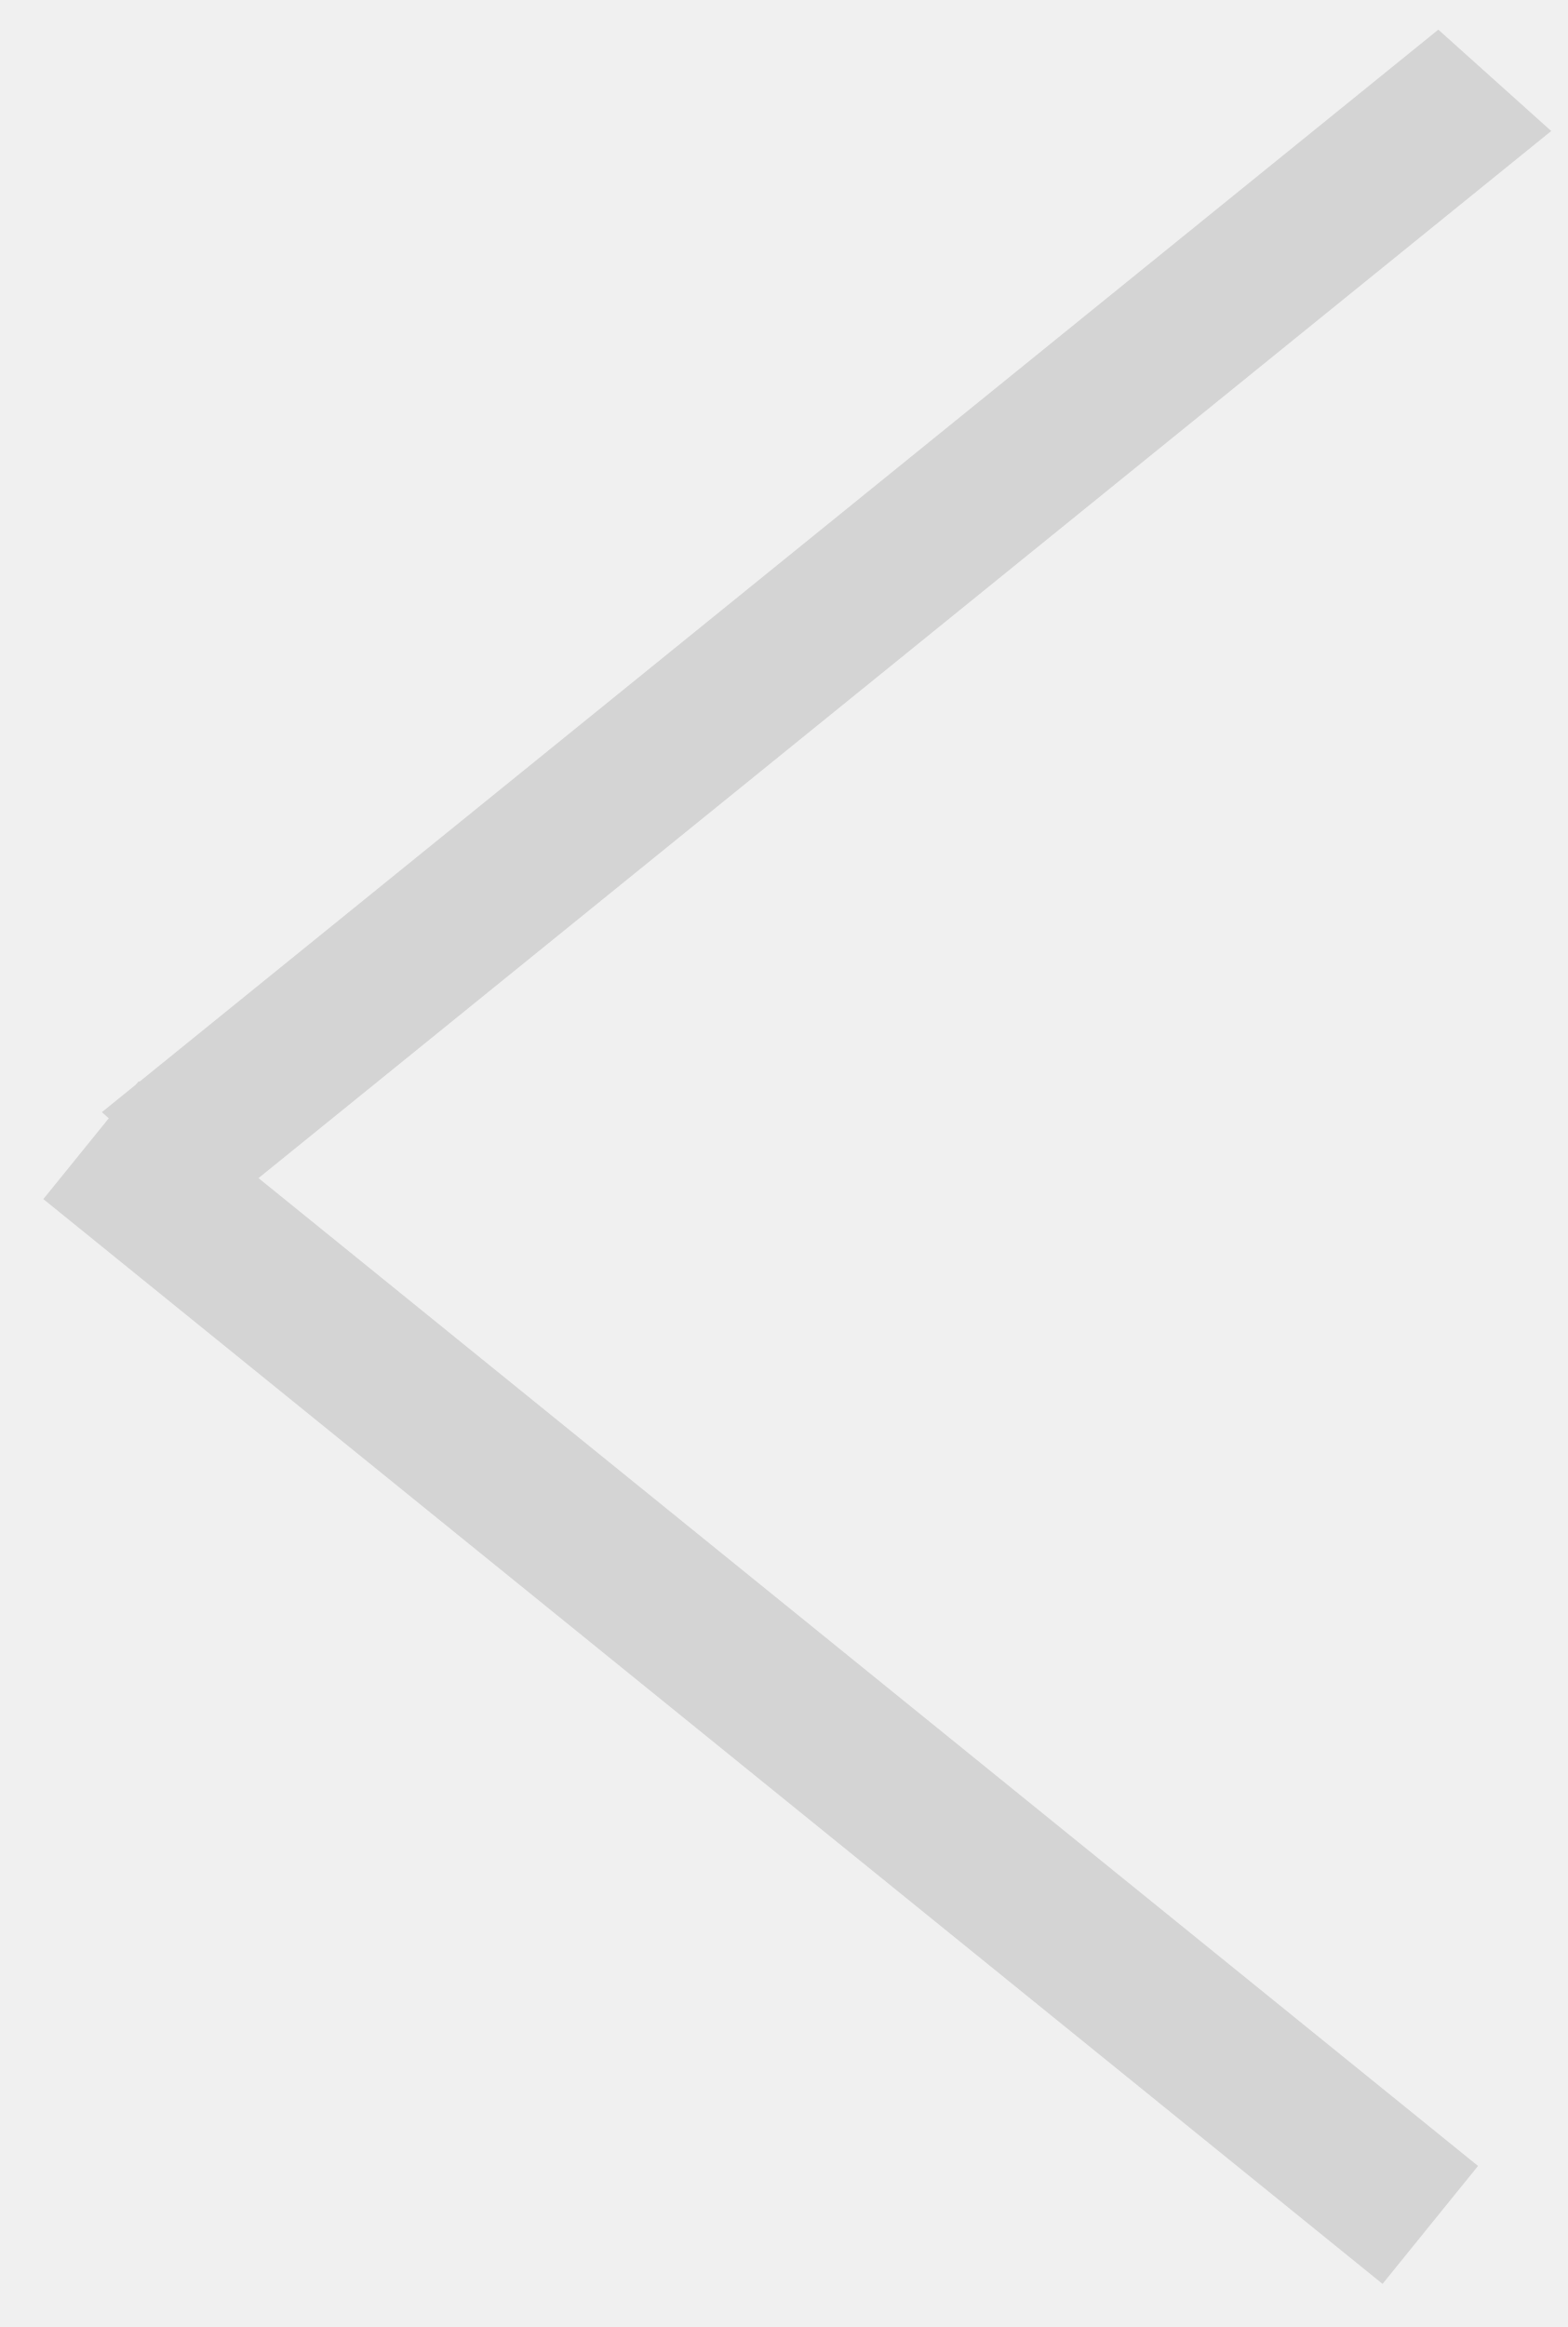
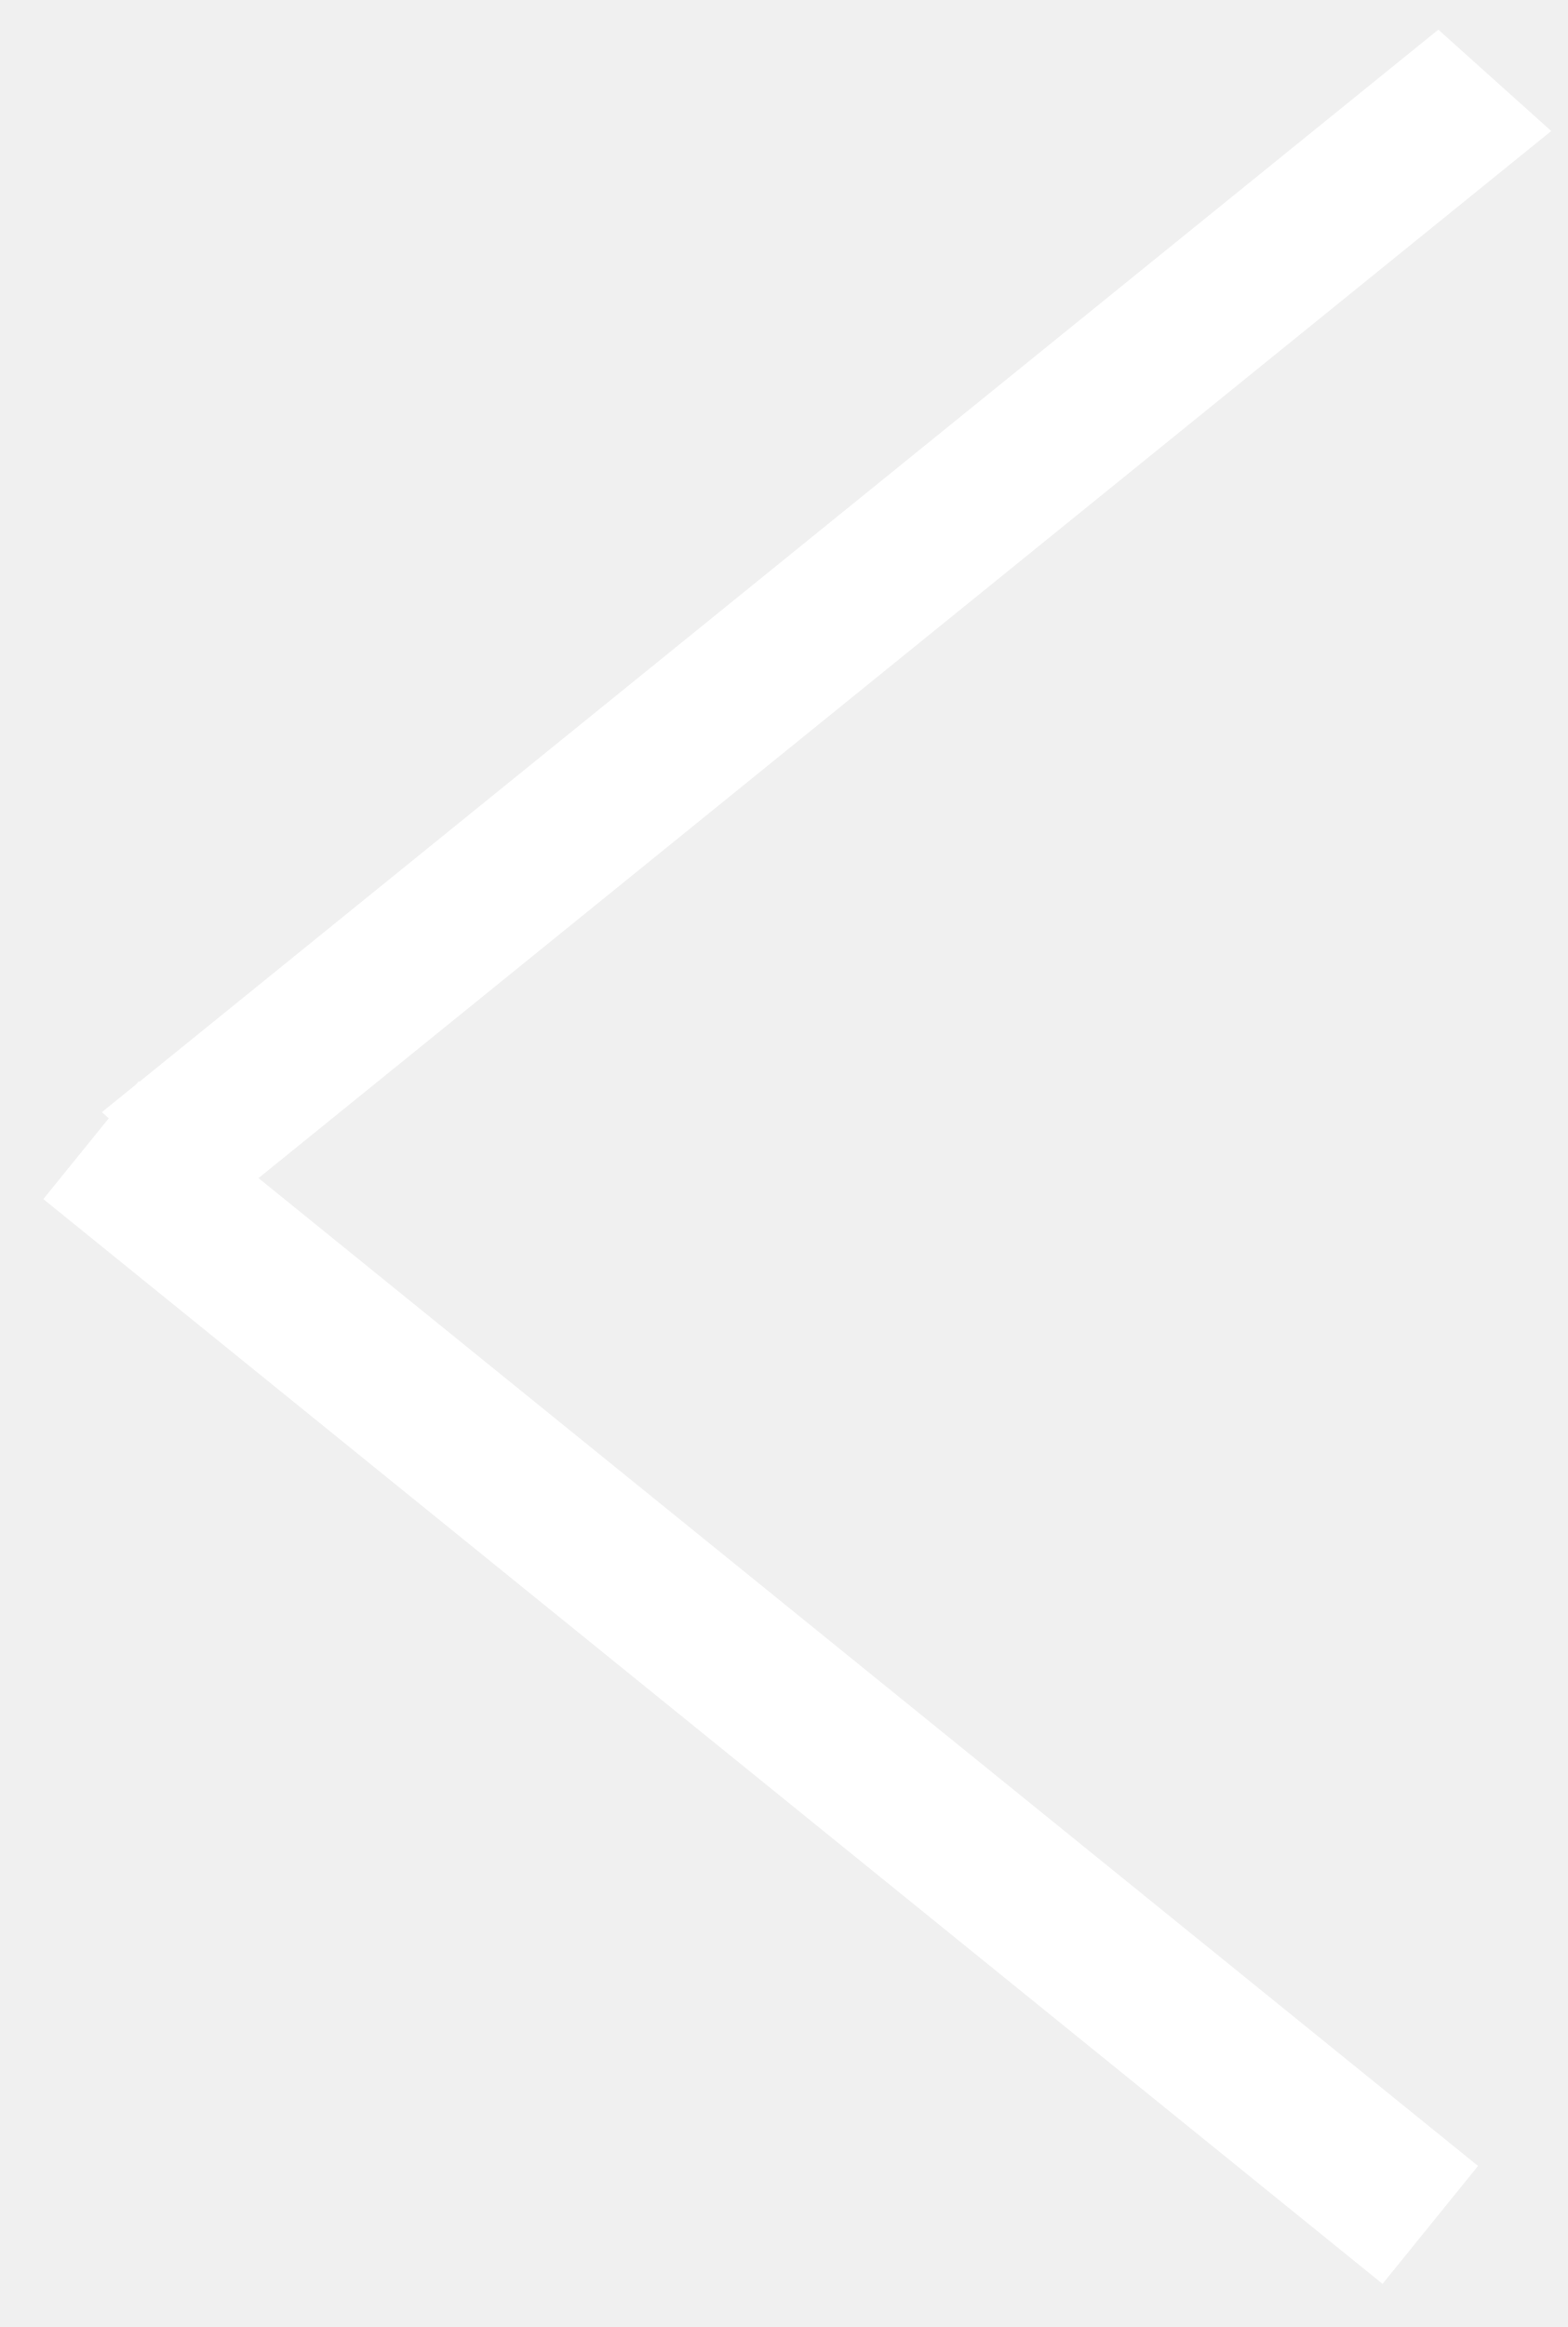
<svg xmlns="http://www.w3.org/2000/svg" width="31" height="46" viewBox="0 0 31 46" fill="none">
-   <line x1="28.281" y1="43.982" x2="1.801" y2="22.538" stroke="#D4D4D4" stroke-width="3" />
-   <line y1="-1.5" x2="34.003" y2="-1.5" transform="matrix(-0.777146 0.62932 -0.744193 -0.667965 28.4398 0.586151)" stroke="#D4D4D4" stroke-width="3" />
+   <line x1="28.281" y1="43.982" x2="1.801" y2="22.538" stroke="#FFFFFF" stroke-width="3" />
+   <line y1="-1.5" x2="34.003" y2="-1.5" transform="matrix(-0.777146 0.62932 -0.744193 -0.667965 28.4398 0.586151)" stroke="#FFFFFF" stroke-width="3" />
</svg>
